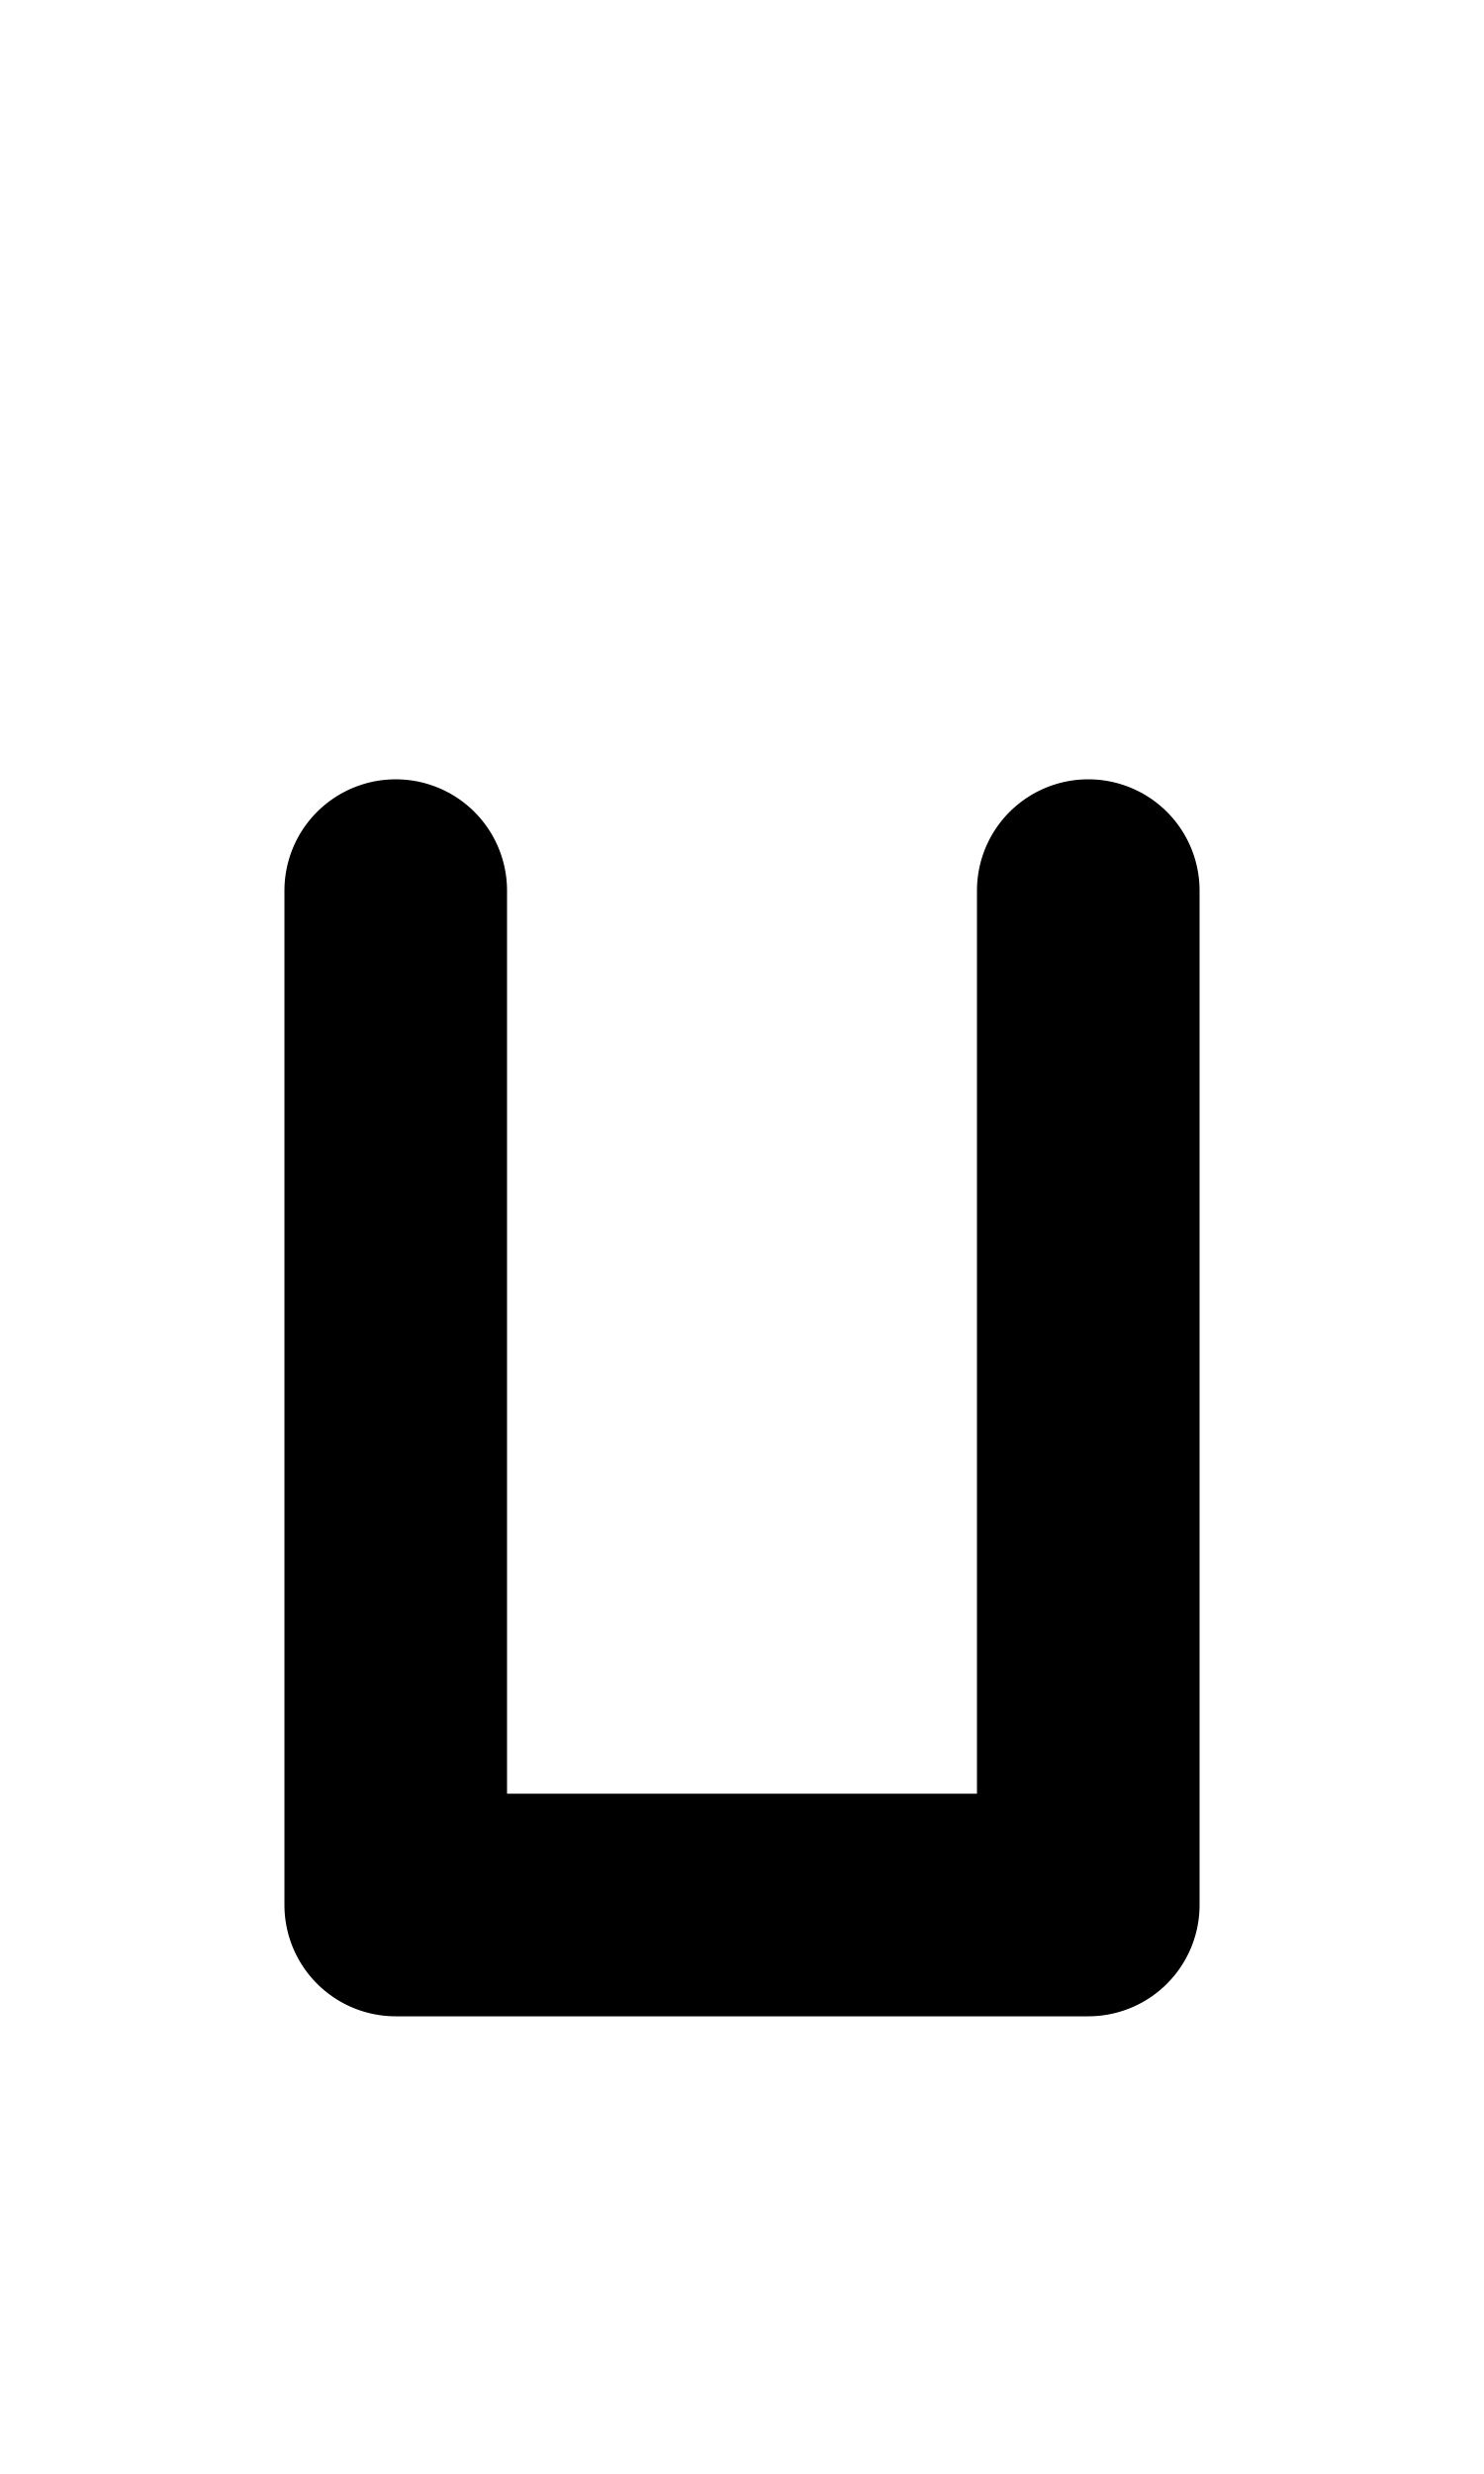
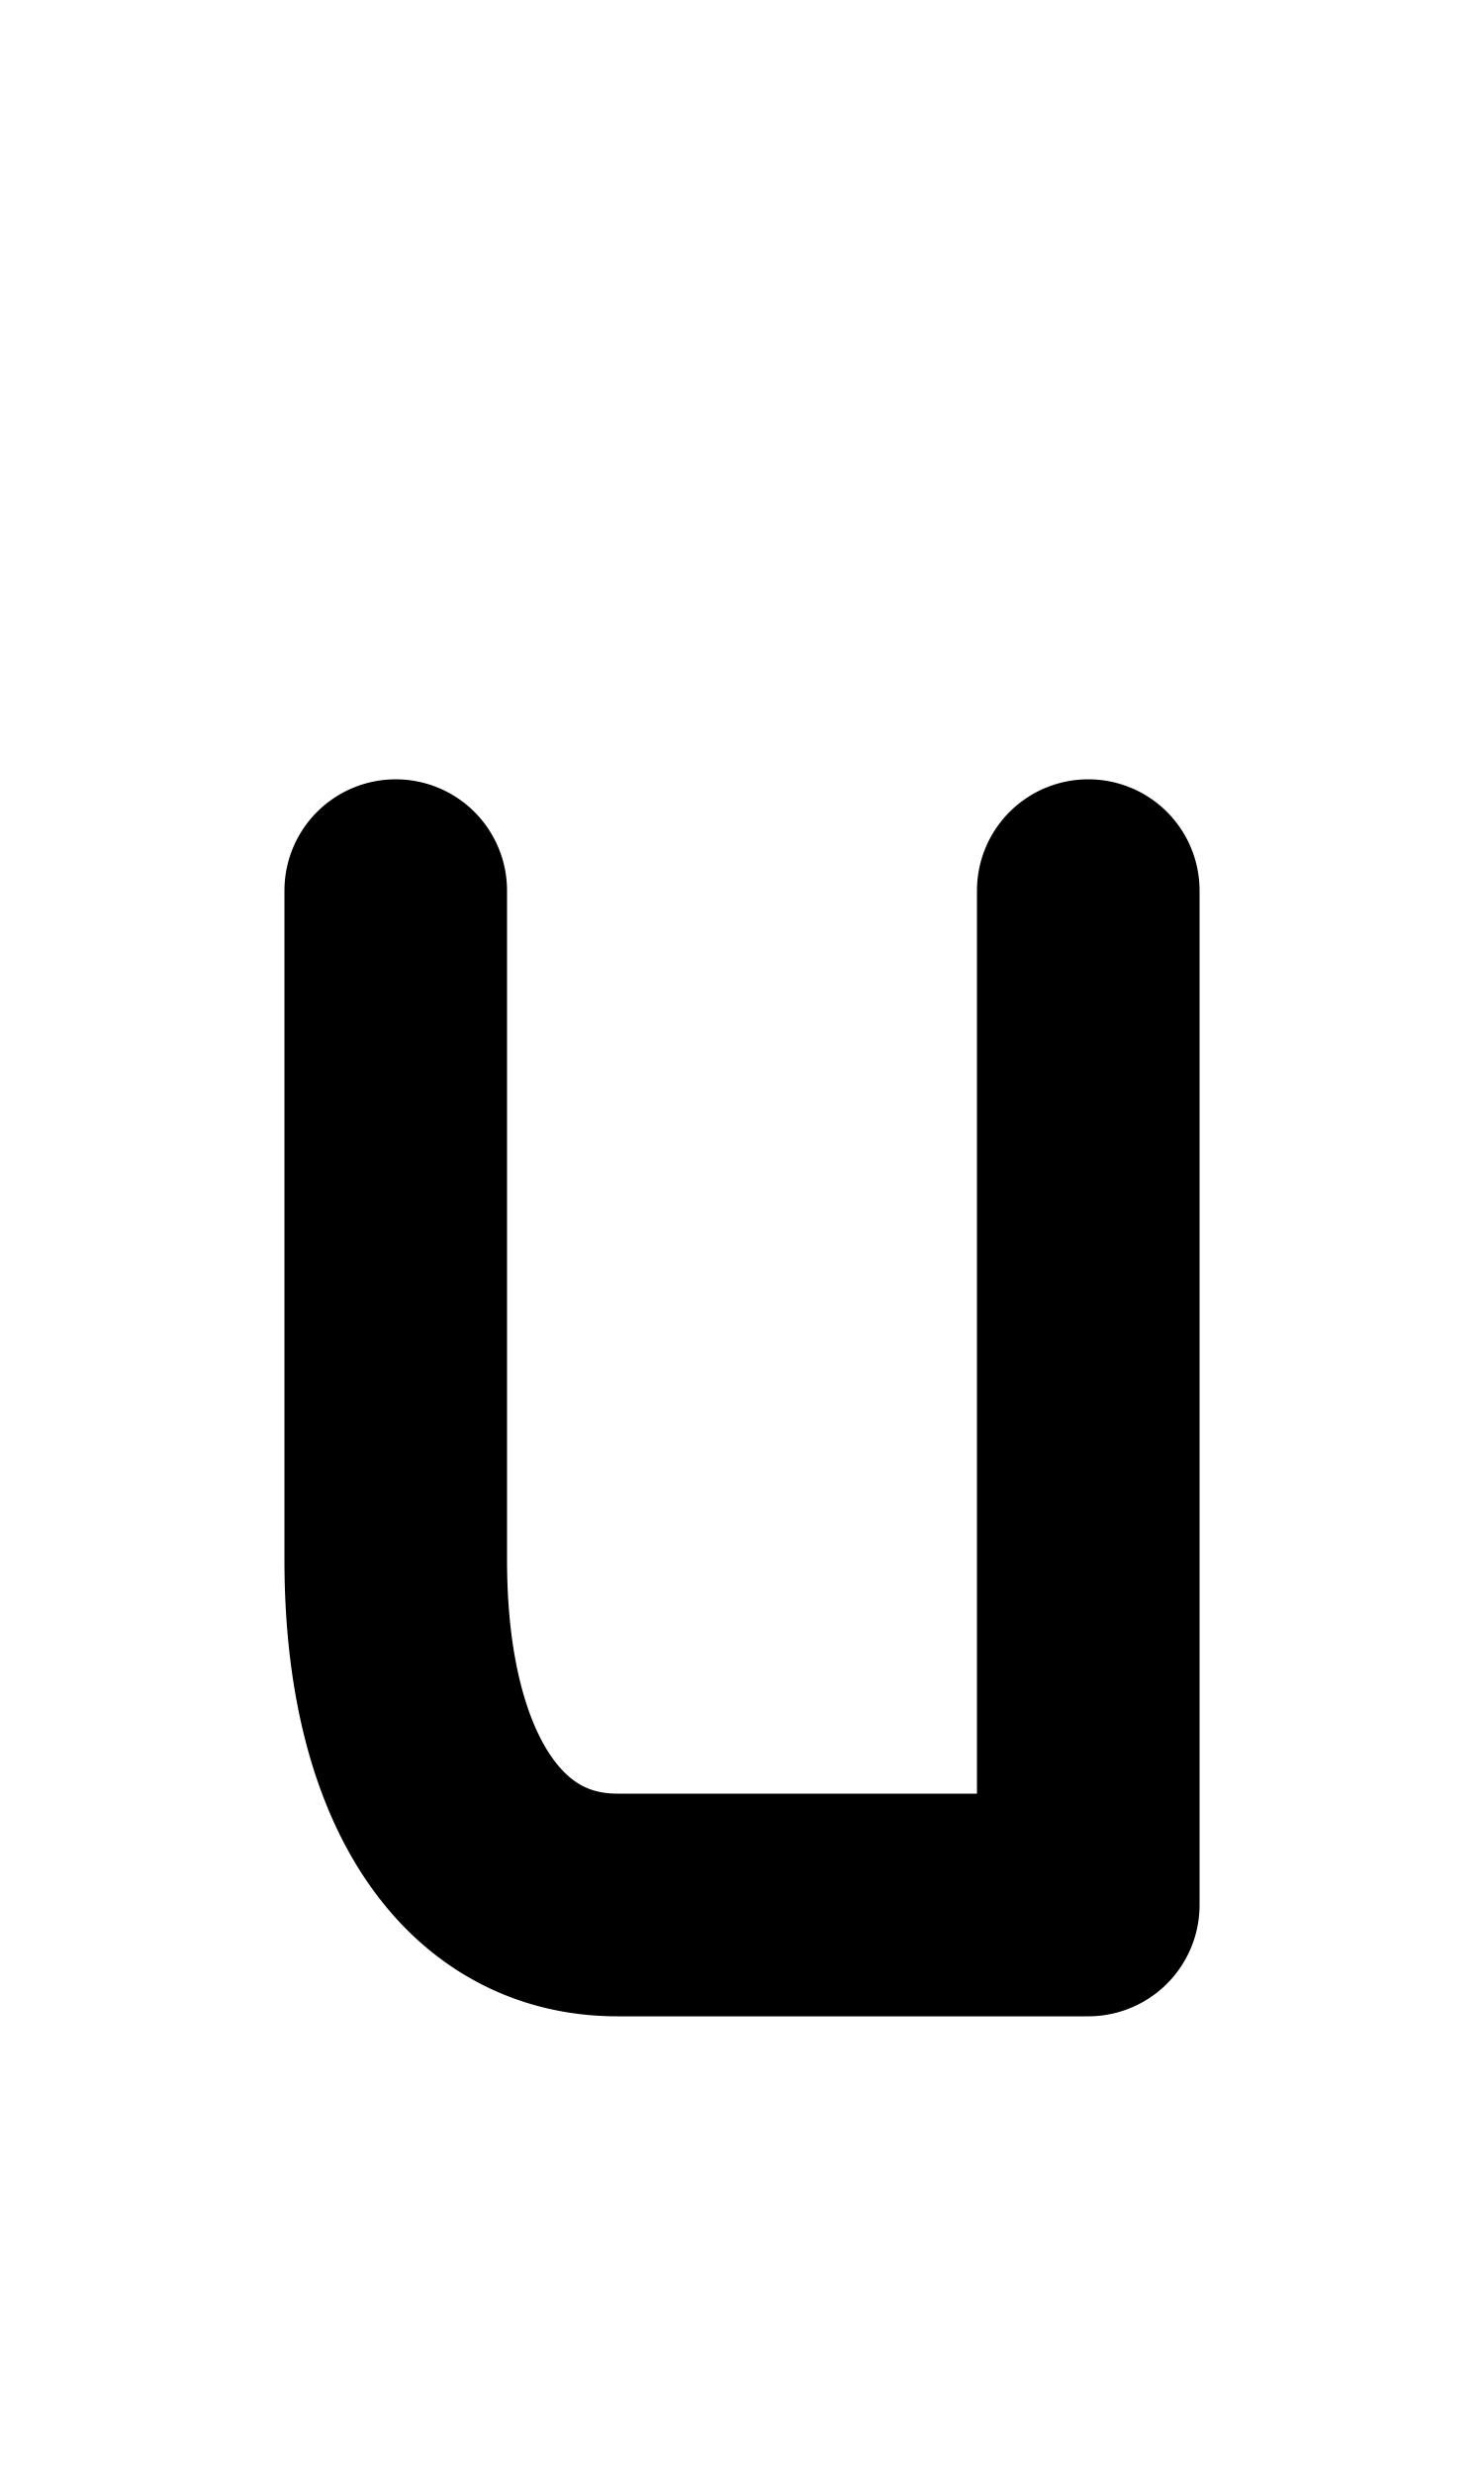
<svg xmlns="http://www.w3.org/2000/svg" viewBox="0 0 600.000 1000" width="600.000" height="1000">
-   <path d="M 115.000 770.000 L 115.014 771.104 L 115.054 772.208 L 115.122 773.310 L 115.217 774.411 L 115.338 775.508 L 115.487 776.603 L 115.663 777.693 L 115.865 778.779 L 116.093 779.860 L 116.349 780.934 L 116.630 782.002 L 116.938 783.063 L 117.271 784.116 L 117.631 785.160 L 118.015 786.195 L 118.425 787.221 L 118.861 788.236 L 119.320 789.240 L 119.805 790.233 L 120.314 791.213 L 120.846 792.180 L 121.402 793.135 L 121.982 794.075 L 122.584 795.001 L 123.209 795.911 L 123.856 796.806 L 124.524 797.685 L 125.215 798.548 L 125.926 799.393 L 126.657 800.220 L 127.409 801.029 L 128.180 801.820 L 128.971 802.591 L 129.780 803.343 L 130.607 804.074 L 131.452 804.785 L 132.315 805.476 L 133.194 806.144 L 134.089 806.791 L 134.999 807.416 L 135.925 808.018 L 136.865 808.598 L 137.820 809.154 L 138.787 809.686 L 139.767 810.195 L 140.760 810.680 L 141.764 811.139 L 142.779 811.575 L 143.805 811.985 L 144.840 812.369 L 145.884 812.729 L 146.937 813.062 L 147.998 813.370 L 149.066 813.651 L 150.140 813.907 L 151.221 814.135 L 152.307 814.337 L 153.397 814.513 L 154.492 814.662 L 155.589 814.783 L 156.690 814.878 L 157.792 814.946 L 158.896 814.986 L 160.000 815.000 L 440.000 815.000 L 441.104 814.986 L 442.208 814.946 L 443.310 814.878 L 444.411 814.783 L 445.508 814.662 L 446.603 814.513 L 447.693 814.337 L 448.779 814.135 L 449.860 813.907 L 450.934 813.651 L 452.002 813.370 L 453.063 813.062 L 454.116 812.729 L 455.160 812.369 L 456.195 811.985 L 457.221 811.575 L 458.236 811.139 L 459.240 810.680 L 460.233 810.195 L 461.213 809.686 L 462.180 809.154 L 463.135 808.598 L 464.075 808.018 L 465.001 807.416 L 465.911 806.791 L 466.806 806.144 L 467.685 805.476 L 468.548 804.785 L 469.393 804.074 L 470.220 803.343 L 471.029 802.591 L 471.820 801.820 L 472.591 801.029 L 473.343 800.220 L 474.074 799.393 L 474.785 798.548 L 475.476 797.685 L 476.144 796.806 L 476.791 795.911 L 477.416 795.001 L 478.018 794.075 L 478.598 793.135 L 479.154 792.180 L 479.686 791.213 L 480.195 790.233 L 480.680 789.240 L 481.139 788.236 L 481.575 787.221 L 481.985 786.195 L 482.369 785.160 L 482.729 784.116 L 483.062 783.063 L 483.370 782.002 L 483.651 780.934 L 483.907 779.860 L 484.135 778.779 L 484.337 777.693 L 484.513 776.603 L 484.662 775.508 L 484.783 774.411 L 484.878 773.310 L 484.946 772.208 L 484.986 771.104 L 485.000 770.000 L 485.000 360.000 L 484.986 358.896 L 484.946 357.792 L 484.878 356.690 L 484.783 355.589 L 484.662 354.492 L 484.513 353.397 L 484.337 352.307 L 484.135 351.221 L 483.907 350.140 L 483.651 349.066 L 483.370 347.998 L 483.062 346.937 L 482.729 345.884 L 482.369 344.840 L 481.985 343.805 L 481.575 342.779 L 481.139 341.764 L 480.680 340.760 L 480.195 339.767 L 479.686 338.787 L 479.154 337.820 L 478.598 336.865 L 478.018 335.925 L 477.416 334.999 L 476.791 334.089 L 476.144 333.194 L 475.476 332.315 L 474.785 331.452 L 474.074 330.607 L 473.343 329.780 L 472.591 328.971 L 471.820 328.180 L 471.029 327.409 L 470.220 326.657 L 469.393 325.926 L 468.548 325.215 L 467.685 324.524 L 466.806 323.856 L 465.911 323.209 L 465.001 322.584 L 464.075 321.982 L 463.135 321.402 L 462.180 320.846 L 461.213 320.314 L 460.233 319.805 L 459.240 319.320 L 458.236 318.861 L 457.221 318.425 L 456.195 318.015 L 455.160 317.631 L 454.116 317.271 L 453.063 316.938 L 452.002 316.630 L 450.934 316.349 L 449.860 316.093 L 448.779 315.865 L 447.693 315.663 L 446.603 315.487 L 445.508 315.338 L 444.411 315.217 L 443.310 315.122 L 442.208 315.054 L 441.104 315.014 L 440.000 315.000 L 438.896 315.014 L 437.792 315.054 L 436.690 315.122 L 435.589 315.217 L 434.492 315.338 L 433.397 315.487 L 432.307 315.663 L 431.221 315.865 L 430.140 316.093 L 429.066 316.349 L 427.998 316.630 L 426.937 316.938 L 425.884 317.271 L 424.840 317.631 L 423.805 318.015 L 422.779 318.425 L 421.764 318.861 L 420.760 319.320 L 419.767 319.805 L 418.787 320.314 L 417.820 320.846 L 416.865 321.402 L 415.925 321.982 L 414.999 322.584 L 414.089 323.209 L 413.194 323.856 L 412.315 324.524 L 411.452 325.215 L 410.607 325.926 L 409.780 326.657 L 408.971 327.409 L 408.180 328.180 L 407.409 328.971 L 406.657 329.780 L 405.926 330.607 L 405.215 331.452 L 404.524 332.315 L 403.856 333.194 L 403.209 334.089 L 402.584 334.999 L 401.982 335.925 L 401.402 336.865 L 400.846 337.820 L 400.314 338.787 L 399.805 339.767 L 399.320 340.760 L 398.861 341.764 L 398.425 342.779 L 398.015 343.805 L 397.631 344.840 L 397.271 345.884 L 396.938 346.937 L 396.630 347.998 L 396.349 349.066 L 396.093 350.140 L 395.865 351.221 L 395.663 352.307 L 395.487 353.397 L 395.338 354.492 L 395.217 355.589 L 395.122 356.690 L 395.054 357.792 L 395.014 358.896 L 395.000 360.000 L 395.000 725.000 L 205.000 725.000 L 205.000 360.000 L 204.986 358.896 L 204.946 357.792 L 204.878 356.690 L 204.783 355.589 L 204.662 354.492 L 204.513 353.397 L 204.337 352.307 L 204.135 351.221 L 203.907 350.140 L 203.651 349.066 L 203.370 347.998 L 203.062 346.937 L 202.729 345.884 L 202.369 344.840 L 201.985 343.805 L 201.575 342.779 L 201.139 341.764 L 200.680 340.760 L 200.195 339.767 L 199.686 338.787 L 199.154 337.820 L 198.598 336.865 L 198.018 335.925 L 197.416 334.999 L 196.791 334.089 L 196.144 333.194 L 195.476 332.315 L 194.785 331.452 L 194.074 330.607 L 193.343 329.780 L 192.591 328.971 L 191.820 328.180 L 191.029 327.409 L 190.220 326.657 L 189.393 325.926 L 188.548 325.215 L 187.685 324.524 L 186.806 323.856 L 185.911 323.209 L 185.001 322.584 L 184.075 321.982 L 183.135 321.402 L 182.180 320.846 L 181.213 320.314 L 180.233 319.805 L 179.240 319.320 L 178.236 318.861 L 177.221 318.425 L 176.195 318.015 L 175.160 317.631 L 174.116 317.271 L 173.063 316.938 L 172.002 316.630 L 170.934 316.349 L 169.860 316.093 L 168.779 315.865 L 167.693 315.663 L 166.603 315.487 L 165.508 315.338 L 164.411 315.217 L 163.310 315.122 L 162.208 315.054 L 161.104 315.014 L 160.000 315.000 L 158.896 315.014 L 157.792 315.054 L 156.690 315.122 L 155.589 315.217 L 154.492 315.338 L 153.397 315.487 L 152.307 315.663 L 151.221 315.865 L 150.140 316.093 L 149.066 316.349 L 147.998 316.630 L 146.937 316.938 L 145.884 317.271 L 144.840 317.631 L 143.805 318.015 L 142.779 318.425 L 141.764 318.861 L 140.760 319.320 L 139.767 319.805 L 138.787 320.314 L 137.820 320.846 L 136.865 321.402 L 135.925 321.982 L 134.999 322.584 L 134.089 323.209 L 133.194 323.856 L 132.315 324.524 L 131.452 325.215 L 130.607 325.926 L 129.780 326.657 L 128.971 327.409 L 128.180 328.180 L 127.409 328.971 L 126.657 329.780 L 125.926 330.607 L 125.215 331.452 L 124.524 332.315 L 123.856 333.194 L 123.209 334.089 L 122.584 334.999 L 121.982 335.925 L 121.402 336.865 L 120.846 337.820 L 120.314 338.787 L 119.805 339.767 L 119.320 340.760 L 118.861 341.764 L 118.425 342.779 L 118.015 343.805 L 117.631 344.840 L 117.271 345.884 L 116.938 346.937 L 116.630 347.998 L 116.349 349.066 L 116.093 350.140 L 115.865 351.221 L 115.663 352.307 L 115.487 353.397 L 115.338 354.492 L 115.217 355.589 L 115.122 356.690 L 115.054 357.792 L 115.014 358.896 L 115.000 360.000 L 115.000 770.000 Z" fill="black" fill-rule="evenodd" />
+   <path d="M 115.000 630.600 L 115.000 630.800 L 115.013 633.700 L 115.017 634.104 L 115.055 636.979 L 115.063 637.388 L 115.127 640.238 L 115.138 640.653 L 115.228 643.476 L 115.243 643.897 L 115.358 646.694 L 115.378 647.120 L 115.518 649.892 L 115.542 650.324 L 115.707 653.069 L 115.736 653.507 L 115.926 656.226 L 115.960 656.670 L 116.175 659.362 L 116.213 659.812 L 116.453 662.478 L 116.497 662.935 L 116.762 665.573 L 116.811 666.036 L 117.100 668.647 L 117.155 669.117 L 117.469 671.701 L 117.530 672.178 L 117.868 674.734 L 117.935 675.217 L 118.297 677.746 L 118.371 678.236 L 118.758 680.737 L 118.837 681.235 L 119.248 683.707 L 119.335 684.212 L 119.770 686.657 L 119.865 687.169 L 120.323 689.585 L 120.425 690.105 L 120.908 692.492 L 121.018 693.019 L 121.524 695.378 L 121.642 695.913 L 122.172 698.243 L 122.299 698.785 L 122.852 701.086 L 122.988 701.636 L 123.565 703.908 L 123.710 704.466 L 124.310 706.708 L 124.465 707.274 L 125.088 709.487 L 125.253 710.060 L 125.899 712.243 L 126.076 712.824 L 126.744 714.978 L 126.932 715.567 L 127.623 717.691 L 127.822 718.287 L 128.537 720.381 L 128.748 720.985 L 129.485 723.048 L 129.709 723.660 L 130.468 725.693 L 130.705 726.313 L 131.487 728.315 L 131.737 728.942 L 132.541 730.913 L 132.806 731.548 L 133.632 733.488 L 133.911 734.130 L 134.759 736.039 L 135.054 736.688 L 135.924 738.566 L 136.235 739.222 L 137.127 741.068 L 137.454 741.730 L 138.367 743.545 L 138.711 744.213 L 139.646 745.996 L 140.008 746.670 L 140.965 748.421 L 141.344 749.101 L 142.322 750.819 L 142.720 751.504 L 143.720 753.190 L 144.137 753.880 L 145.158 755.534 L 145.595 756.227 L 146.637 757.848 L 147.094 758.545 L 148.157 760.134 L 148.635 760.833 L 149.719 762.389 L 150.218 763.091 L 151.322 764.613 L 151.843 765.316 L 152.969 766.805 L 153.512 767.509 L 154.657 768.964 L 155.223 769.668 L 156.389 771.089 L 156.977 771.792 L 158.164 773.180 L 158.775 773.880 L 159.982 775.234 L 160.617 775.931 L 161.844 777.251 L 162.502 777.944 L 163.749 779.229 L 164.431 779.917 L 165.698 781.168 L 166.403 781.849 L 167.689 783.065 L 168.418 783.739 L 169.724 784.920 L 170.476 785.585 L 171.802 786.731 L 172.577 787.386 L 173.922 788.498 L 174.719 789.141 L 176.084 790.217 L 176.904 790.848 L 178.288 791.888 L 179.129 792.506 L 180.532 793.511 L 181.394 794.113 L 182.817 795.082 L 183.699 795.668 L 185.140 796.601 L 186.041 797.169 L 187.502 798.067 L 188.421 798.617 L 189.900 799.477 L 190.837 800.008 L 192.335 800.832 L 193.288 801.342 L 194.804 802.129 L 195.772 802.617 L 197.307 803.368 L 198.288 803.834 L 199.841 804.548 L 200.835 804.990 L 202.406 805.667 L 203.410 806.085 L 205.000 806.725 L 206.013 807.118 L 207.621 807.720 L 208.642 808.089 L 210.267 808.653 L 211.295 808.997 L 212.938 809.523 L 213.971 809.840 L 215.631 810.329 L 216.667 810.620 L 218.345 811.071 L 219.383 811.336 L 221.078 811.748 L 222.116 811.987 L 223.829 812.361 L 224.865 812.574 L 226.595 812.909 L 227.628 813.097 L 229.375 813.393 L 230.404 813.555 L 232.168 813.813 L 233.191 813.950 L 234.973 814.168 L 235.989 814.281 L 237.787 814.460 L 238.795 814.549 L 240.610 814.688 L 241.608 814.754 L 243.439 814.853 L 244.428 814.896 L 246.275 814.956 L 247.252 814.977 L 249.116 814.997 L 249.600 815.000 L 440.000 815.000 L 441.104 814.986 L 442.208 814.946 L 443.310 814.878 L 444.411 814.783 L 445.508 814.662 L 446.603 814.513 L 447.693 814.337 L 448.779 814.135 L 449.860 813.907 L 450.934 813.651 L 452.002 813.370 L 453.063 813.062 L 454.116 812.729 L 455.160 812.369 L 456.195 811.985 L 457.221 811.575 L 458.236 811.139 L 459.240 810.680 L 460.233 810.195 L 461.213 809.686 L 462.180 809.154 L 463.135 808.598 L 464.075 808.018 L 465.001 807.416 L 465.911 806.791 L 466.806 806.144 L 467.685 805.476 L 468.548 804.785 L 469.393 804.074 L 470.220 803.343 L 471.029 802.591 L 471.820 801.820 L 472.591 801.029 L 473.343 800.220 L 474.074 799.393 L 474.785 798.548 L 475.476 797.685 L 476.144 796.806 L 476.791 795.911 L 477.416 795.001 L 478.018 794.075 L 478.598 793.135 L 479.154 792.180 L 479.686 791.213 L 480.195 790.233 L 480.680 789.240 L 481.139 788.236 L 481.575 787.221 L 481.985 786.195 L 482.369 785.160 L 482.729 784.116 L 483.062 783.063 L 483.370 782.002 L 483.651 780.934 L 483.907 779.860 L 484.135 778.779 L 484.337 777.693 L 484.513 776.603 L 484.662 775.508 L 484.783 774.411 L 484.878 773.310 L 484.946 772.208 L 484.986 771.104 L 485.000 770.000 L 485.000 360.000 L 484.986 358.896 L 484.946 357.792 L 484.878 356.690 L 484.783 355.589 L 484.662 354.492 L 484.513 353.397 L 484.337 352.307 L 484.135 351.221 L 483.907 350.140 L 483.651 349.066 L 483.370 347.998 L 483.062 346.937 L 482.729 345.884 L 482.369 344.840 L 481.985 343.805 L 481.575 342.779 L 481.139 341.764 L 480.680 340.760 L 480.195 339.767 L 479.686 338.787 L 479.154 337.820 L 478.598 336.865 L 478.018 335.925 L 477.416 334.999 L 476.791 334.089 L 476.144 333.194 L 475.476 332.315 L 474.785 331.452 L 474.074 330.607 L 473.343 329.780 L 472.591 328.971 L 471.820 328.180 L 471.029 327.409 L 470.220 326.657 L 469.393 325.926 L 468.548 325.215 L 467.685 324.524 L 466.806 323.856 L 465.911 323.209 L 465.001 322.584 L 464.075 321.982 L 463.135 321.402 L 462.180 320.846 L 461.213 320.314 L 460.233 319.805 L 459.240 319.320 L 458.236 318.861 L 457.221 318.425 L 456.195 318.015 L 455.160 317.631 L 454.116 317.271 L 453.063 316.938 L 452.002 316.630 L 450.934 316.349 L 449.860 316.093 L 448.779 315.865 L 447.693 315.663 L 446.603 315.487 L 445.508 315.338 L 444.411 315.217 L 443.310 315.122 L 442.208 315.054 L 441.104 315.014 L 440.000 315.000 L 438.896 315.014 L 437.792 315.054 L 436.690 315.122 L 435.589 315.217 L 434.492 315.338 L 433.397 315.487 L 432.307 315.663 L 431.221 315.865 L 430.140 316.093 L 429.066 316.349 L 427.998 316.630 L 426.937 316.938 L 425.884 317.271 L 424.840 317.631 L 423.805 318.015 L 422.779 318.425 L 421.764 318.861 L 420.760 319.320 L 419.767 319.805 L 418.787 320.314 L 417.820 320.846 L 416.865 321.402 L 415.925 321.982 L 414.999 322.584 L 414.089 323.209 L 413.194 323.856 L 412.315 324.524 L 411.452 325.215 L 410.607 325.926 L 409.780 326.657 L 408.971 327.409 L 408.180 328.180 L 407.409 328.971 L 406.657 329.780 L 405.926 330.607 L 405.215 331.452 L 404.524 332.315 L 403.856 333.194 L 403.209 334.089 L 402.584 334.999 L 401.982 335.925 L 401.402 336.865 L 400.846 337.820 L 400.314 338.787 L 399.805 339.767 L 399.320 340.760 L 398.861 341.764 L 398.425 342.779 L 398.015 343.805 L 397.631 344.840 L 397.271 345.884 L 396.938 346.937 L 396.630 347.998 L 396.349 349.066 L 396.093 350.140 L 395.865 351.221 L 395.663 352.307 L 395.487 353.397 L 395.338 354.492 L 395.217 355.589 L 395.122 356.690 L 395.054 357.792 L 395.014 358.896 L 395.000 360.000 L 395.000 725.000 L 249.842 725.000 L 248.708 724.988 L 247.842 724.960 L 247.004 724.914 L 246.192 724.852 L 245.406 724.774 L 244.645 724.680 L 243.906 724.573 L 243.190 724.451 L 242.494 724.316 L 241.818 724.169 L 241.160 724.009 L 240.519 723.837 L 239.892 723.652 L 239.280 723.456 L 238.680 723.248 L 238.090 723.027 L 237.510 722.794 L 236.938 722.547 L 236.373 722.288 L 235.814 722.014 L 235.258 721.725 L 234.705 721.421 L 234.155 721.100 L 233.605 720.763 L 233.055 720.407 L 232.505 720.032 L 231.953 719.637 L 231.399 719.220 L 230.842 718.781 L 230.283 718.319 L 229.720 717.832 L 229.154 717.320 L 228.584 716.781 L 228.010 716.215 L 227.433 715.620 L 226.852 714.995 L 226.268 714.340 L 225.681 713.654 L 225.092 712.935 L 224.500 712.184 L 223.907 711.399 L 223.312 710.579 L 222.717 709.725 L 222.121 708.835 L 221.526 707.909 L 220.932 706.947 L 220.340 705.948 L 219.750 704.912 L 219.163 703.839 L 218.580 702.728 L 218.002 701.579 L 217.428 700.391 L 216.860 699.166 L 216.299 697.903 L 215.744 696.601 L 215.198 695.261 L 214.659 693.883 L 214.130 692.466 L 213.611 691.012 L 213.101 689.519 L 212.603 687.988 L 212.115 686.420 L 211.640 684.813 L 211.178 683.170 L 210.728 681.489 L 210.292 679.771 L 209.870 678.016 L 209.463 676.224 L 209.070 674.396 L 208.694 672.532 L 208.333 670.632 L 207.988 668.696 L 207.661 666.725 L 207.350 664.719 L 207.057 662.678 L 206.782 660.602 L 206.526 658.492 L 206.288 656.348 L 206.069 654.170 L 205.870 651.959 L 205.691 649.715 L 205.531 647.437 L 205.392 645.128 L 205.273 642.785 L 205.176 640.411 L 205.100 638.005 L 205.045 635.568 L 205.012 633.099 L 205.000 630.500 L 205.000 360.000 L 204.986 358.896 L 204.946 357.792 L 204.878 356.690 L 204.783 355.589 L 204.662 354.492 L 204.513 353.397 L 204.337 352.307 L 204.135 351.221 L 203.907 350.140 L 203.651 349.066 L 203.370 347.998 L 203.062 346.937 L 202.729 345.884 L 202.369 344.840 L 201.985 343.805 L 201.575 342.779 L 201.139 341.764 L 200.680 340.760 L 200.195 339.767 L 199.686 338.787 L 199.154 337.820 L 198.598 336.865 L 198.018 335.925 L 197.416 334.999 L 196.791 334.089 L 196.144 333.194 L 195.476 332.315 L 194.785 331.452 L 194.074 330.607 L 193.343 329.780 L 192.591 328.971 L 191.820 328.180 L 191.029 327.409 L 190.220 326.657 L 189.393 325.926 L 188.548 325.215 L 187.685 324.524 L 186.806 323.856 L 185.911 323.209 L 185.001 322.584 L 184.075 321.982 L 183.135 321.402 L 182.180 320.846 L 181.213 320.314 L 180.233 319.805 L 179.240 319.320 L 178.236 318.861 L 177.221 318.425 L 176.195 318.015 L 175.160 317.631 L 174.116 317.271 L 173.063 316.938 L 172.002 316.630 L 170.934 316.349 L 169.860 316.093 L 168.779 315.865 L 167.693 315.663 L 166.603 315.487 L 165.508 315.338 L 164.411 315.217 L 163.310 315.122 L 162.208 315.054 L 161.104 315.014 L 160.000 315.000 L 158.896 315.014 L 157.792 315.054 L 156.690 315.122 L 155.589 315.217 L 154.492 315.338 L 153.397 315.487 L 152.307 315.663 L 151.221 315.865 L 150.140 316.093 L 149.066 316.349 L 147.998 316.630 L 146.937 316.938 L 145.884 317.271 L 144.840 317.631 L 143.805 318.015 L 142.779 318.425 L 141.764 318.861 L 140.760 319.320 L 139.767 319.805 L 138.787 320.314 L 137.820 320.846 L 136.865 321.402 L 135.925 321.982 L 134.999 322.584 L 134.089 323.209 L 133.194 323.856 L 132.315 324.524 L 131.452 325.215 L 130.607 325.926 L 129.780 326.657 L 128.971 327.409 L 128.180 328.180 L 127.409 328.971 L 126.657 329.780 L 125.926 330.607 L 125.215 331.452 L 124.524 332.315 L 123.856 333.194 L 123.209 334.089 L 122.584 334.999 L 121.982 335.925 L 121.402 336.865 L 120.846 337.820 L 120.314 338.787 L 119.805 339.767 L 119.320 340.760 L 118.861 341.764 L 118.425 342.779 L 118.015 343.805 L 117.631 344.840 L 117.271 345.884 L 116.938 346.937 L 116.630 347.998 L 116.349 349.066 L 116.093 350.140 L 115.865 351.221 L 115.663 352.307 L 115.487 353.397 L 115.338 354.492 L 115.217 355.589 L 115.122 356.690 L 115.054 357.792 L 115.014 358.896 L 115.000 360.000 L 115.000 630.600 Z" fill="black" fill-rule="evenodd" />
</svg>
